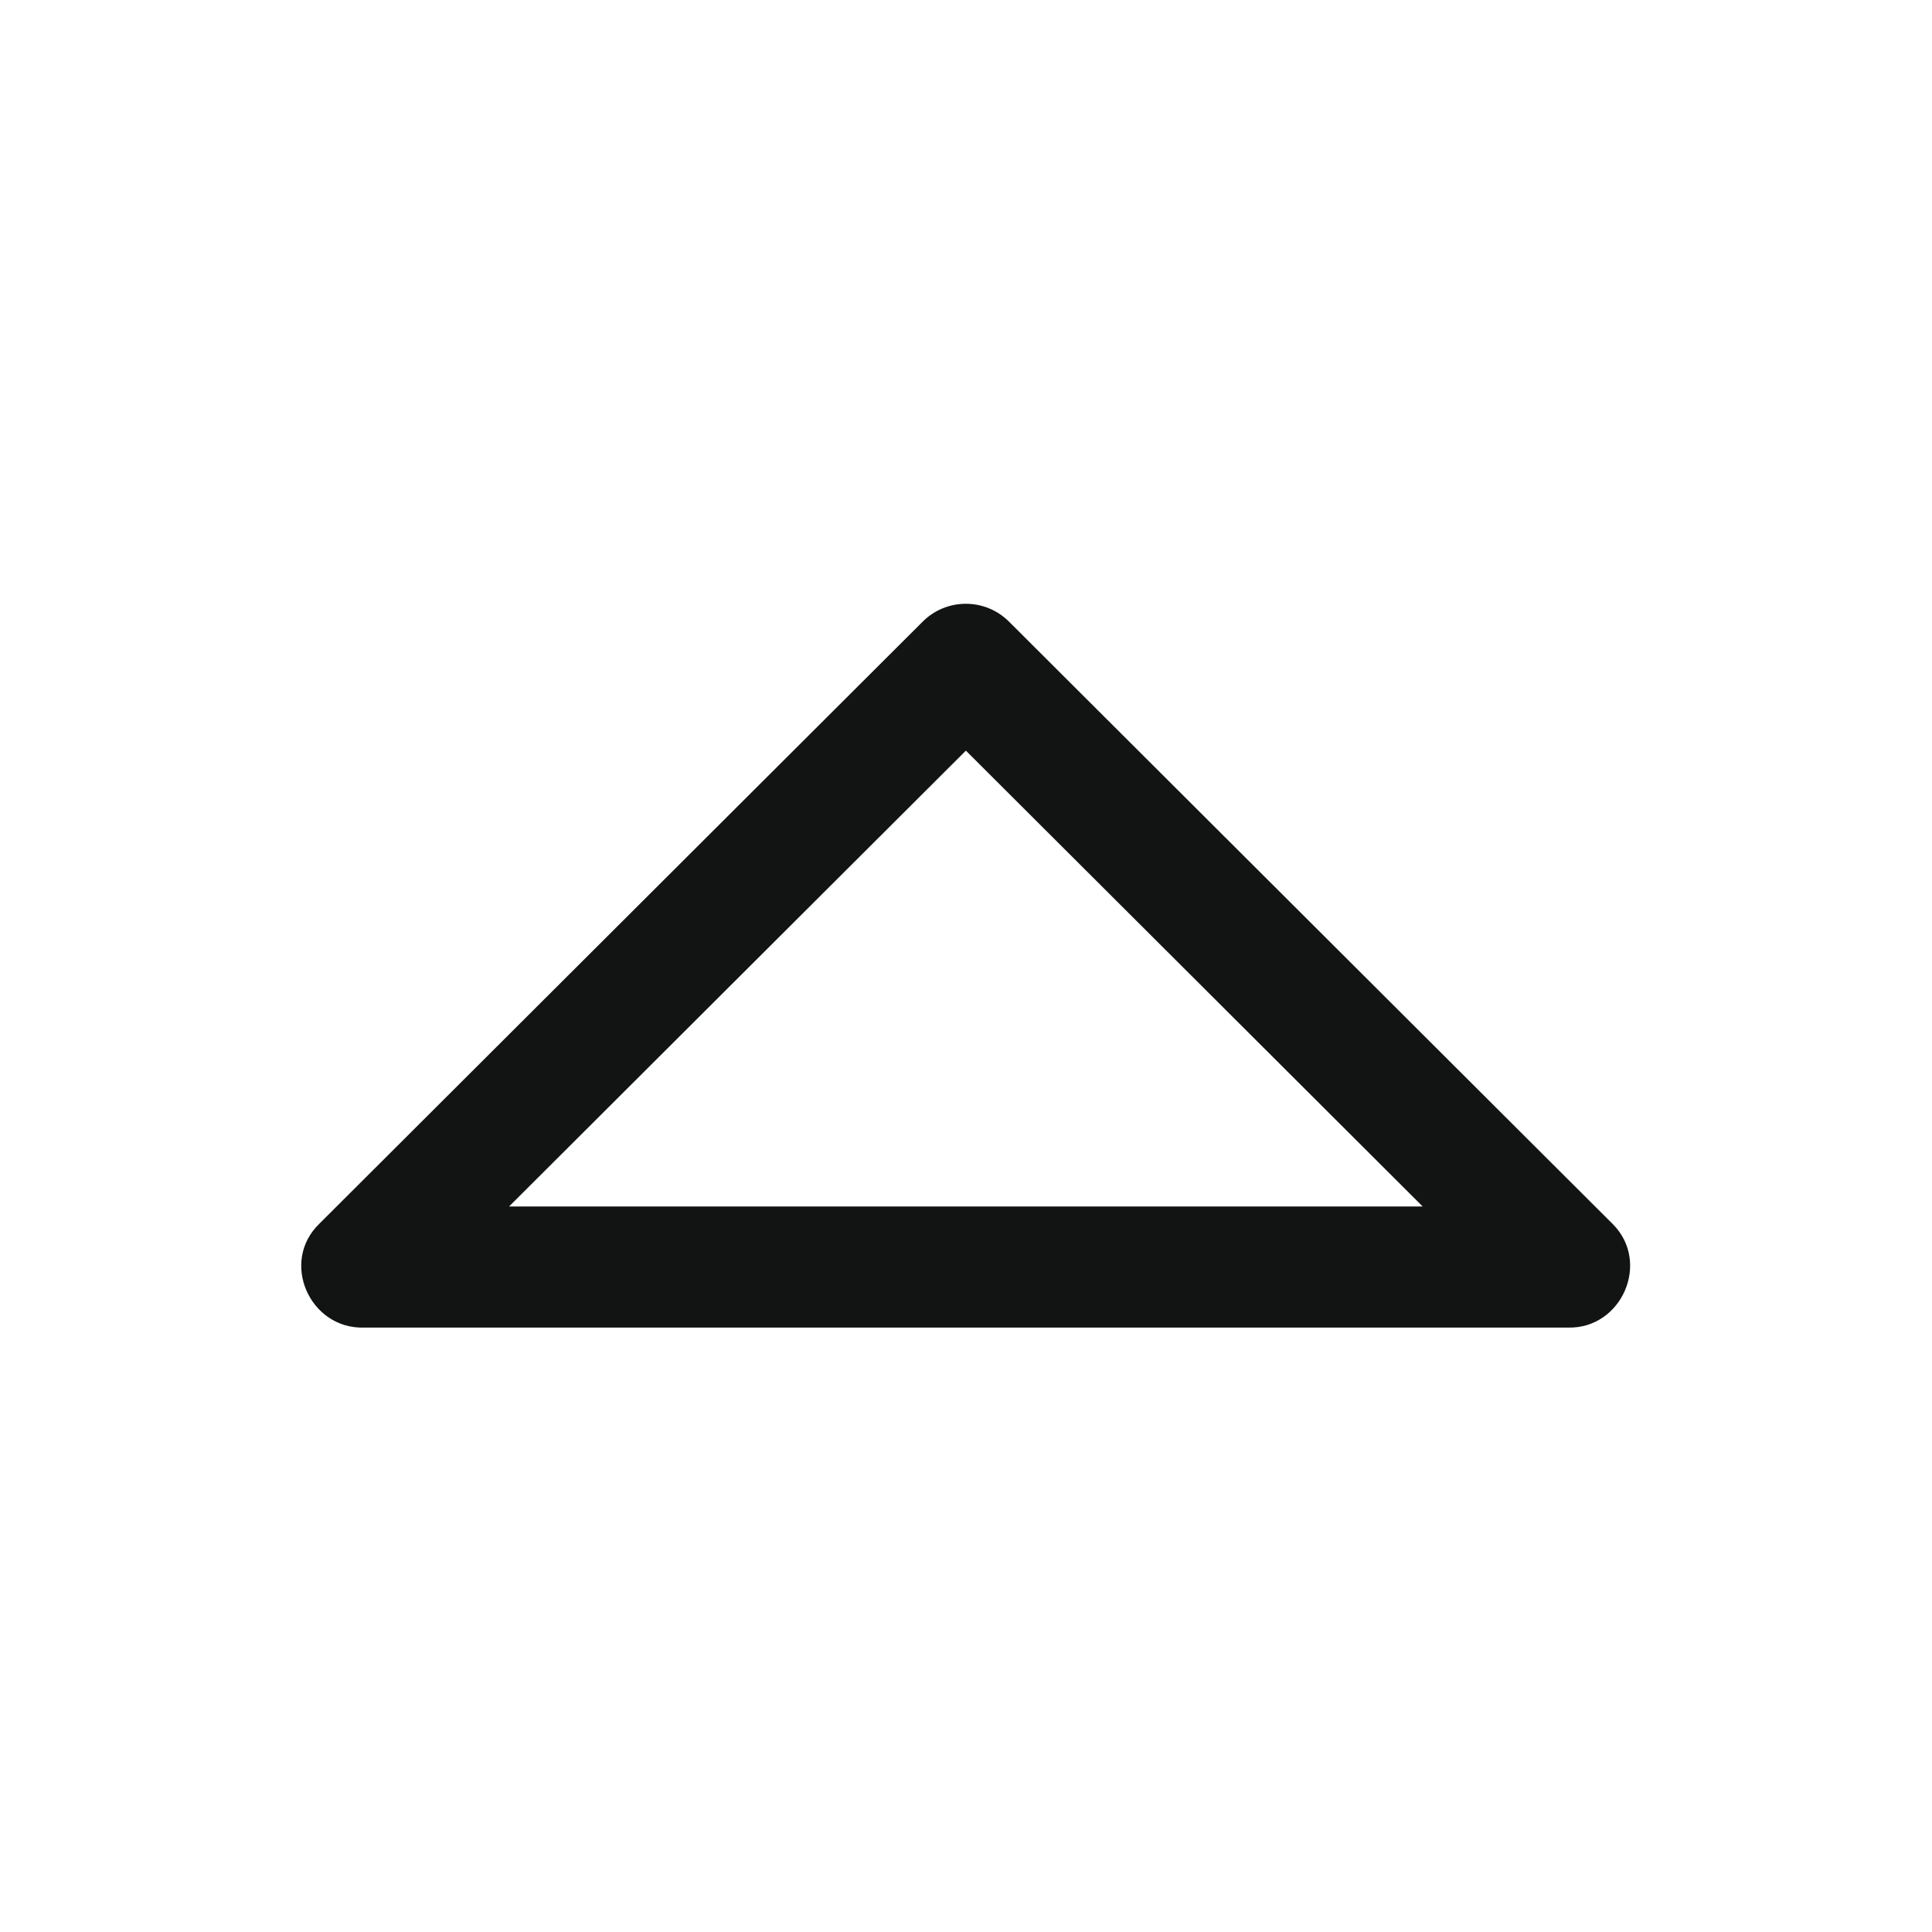
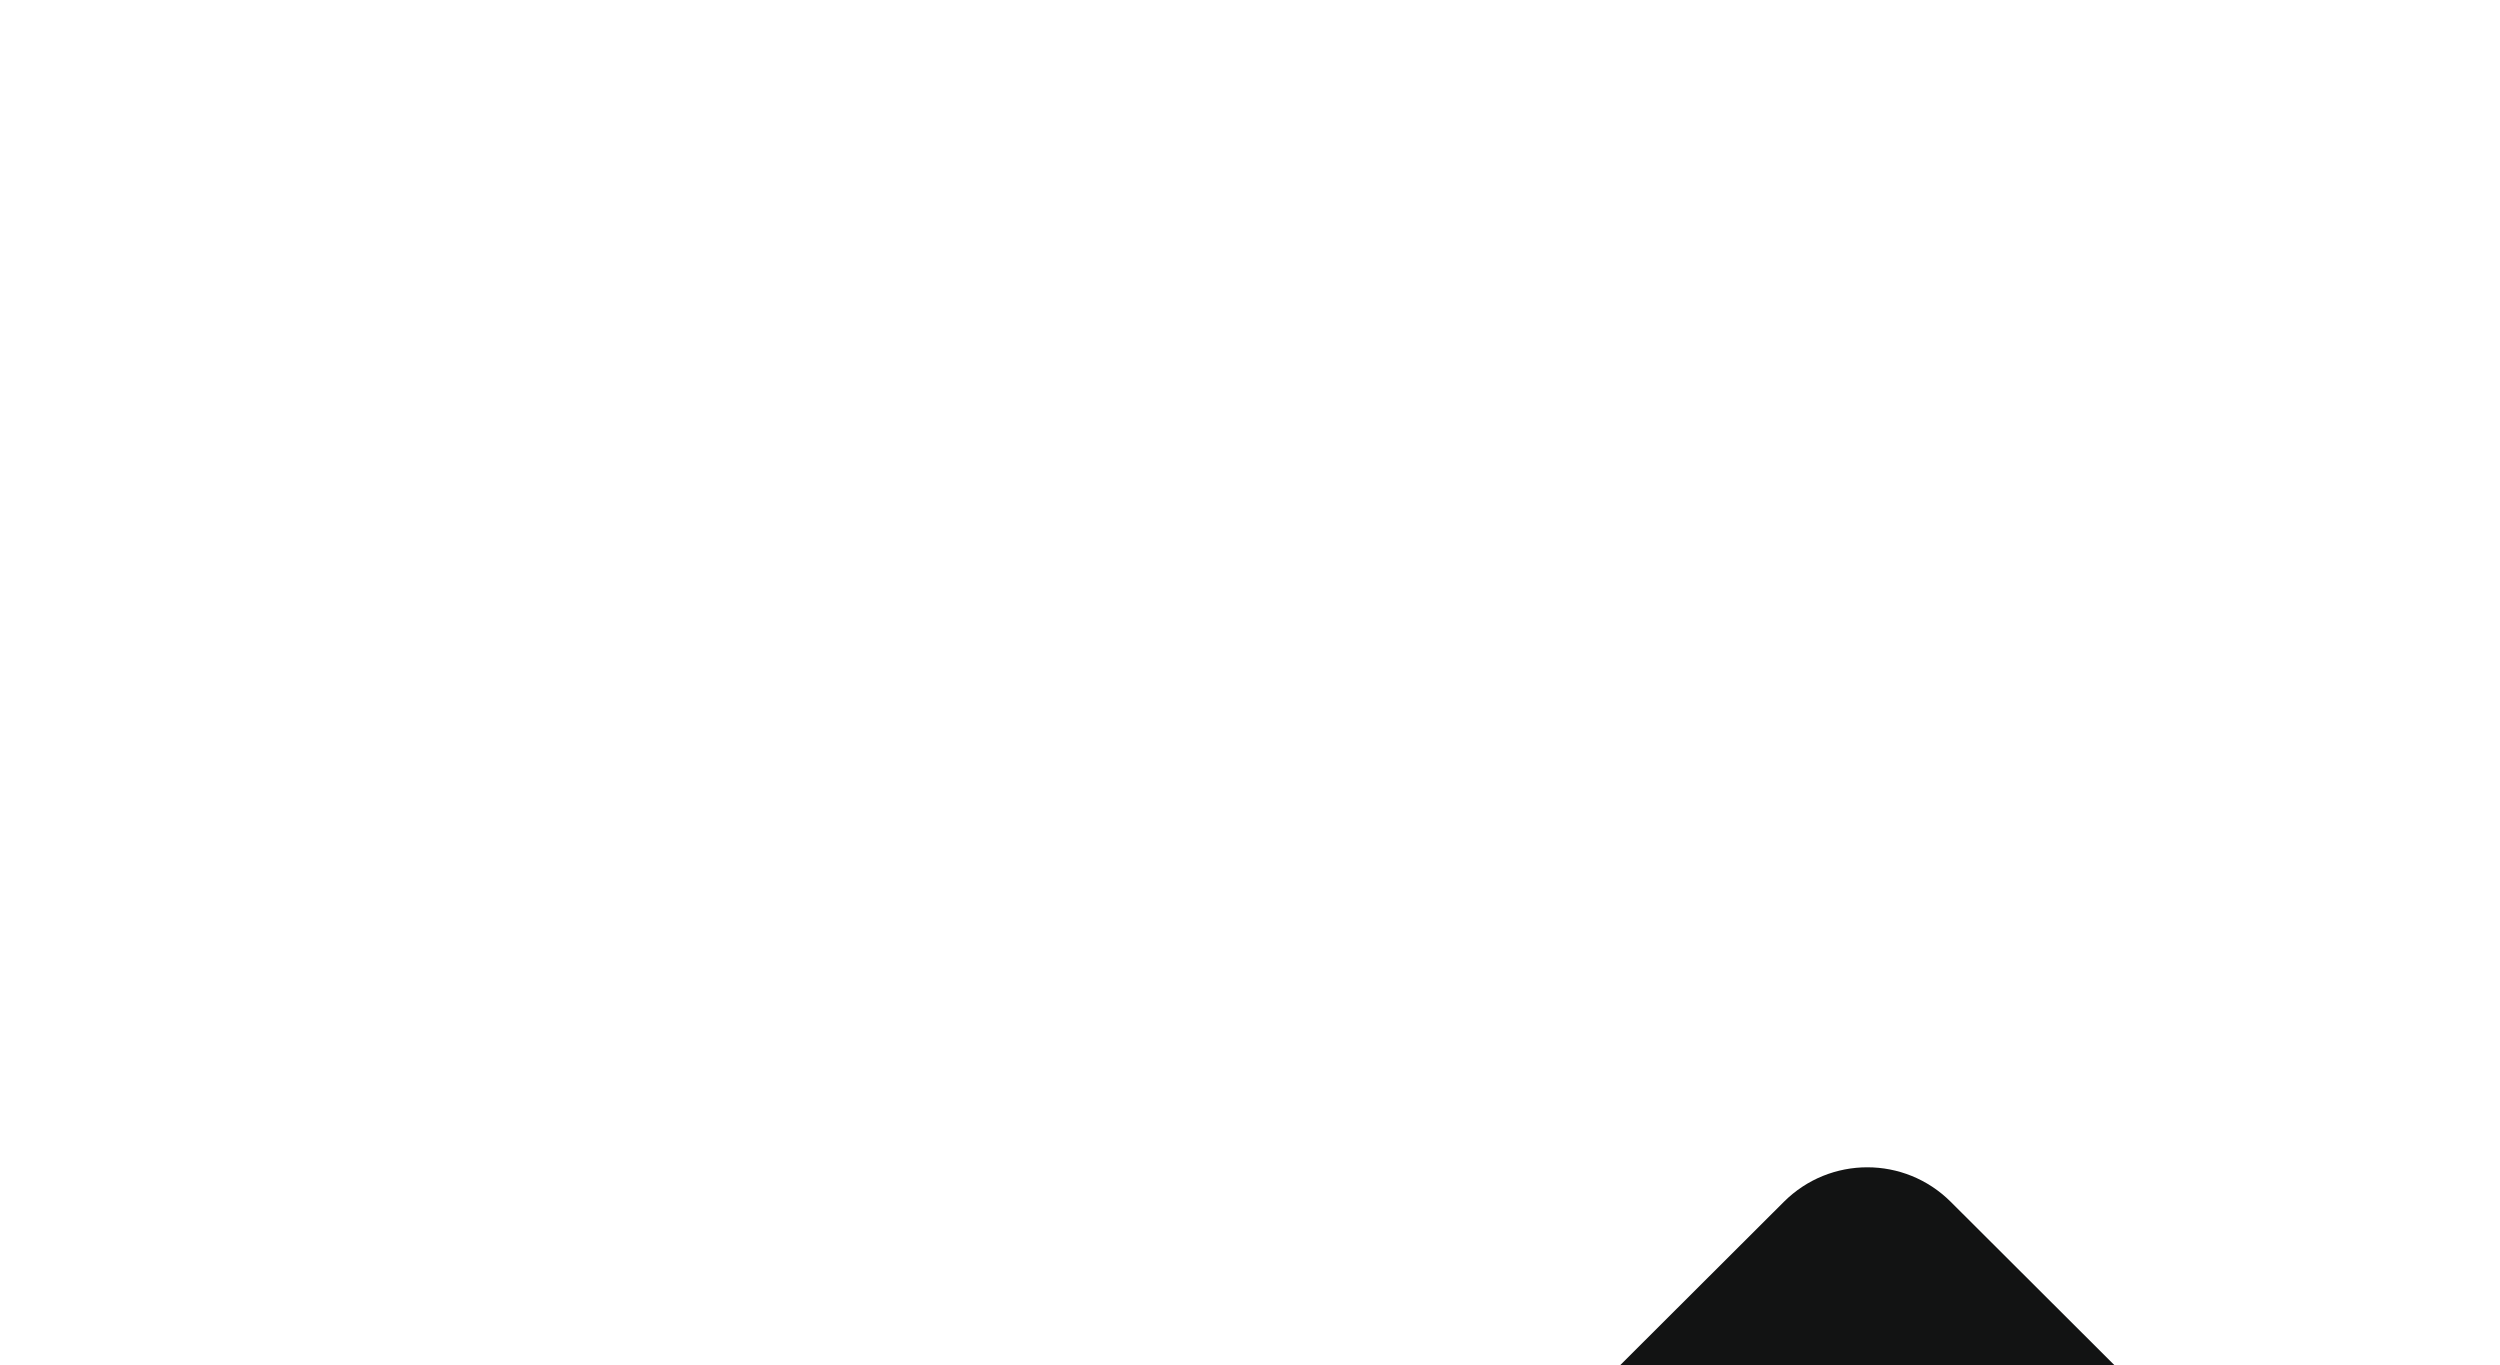
- <svg xmlns="http://www.w3.org/2000/svg" enable-background="new 0 0 32 32" id="Слой_1" version="1.1" viewBox="0 0 32 32" xml:space="preserve">
-   <path clip-rule="evenodd" d="M26.711,20.273l-9.999-9.977  c-0.395-0.394-1.034-0.394-1.429,0v0h0l-9.991,9.97c-0.66,0.634-0.162,1.748,0.734,1.723h19.943  C26.862,22.012,27.346,20.906,26.711,20.273z M15.998,12.433l7.566,7.55H8.432L15.998,12.433z" fill="#121313" fill-rule="evenodd" id="Arrow_Drop_Up" />
+ <svg xmlns="http://www.w3.org/2000/svg" fill="currentColor">
+   <path clip-rule="evenodd" d="M26.711,20.273l-9.999-9.977  c-0.395-0.394-1.034-0.394-1.429,0v0h0l-9.991,9.97c-0.66,0.634-0.162,1.748,0.734,1.723h19.943  C26.862,22.012,27.346,20.906,26.711,20.273z M15.998,12.433l7.566,7.55H8.432L15.998,12.433z" fill="#121313" fill-rule="evenodd" />
  <g />
  <g />
  <g />
  <g />
  <g />
  <g />
</svg>
